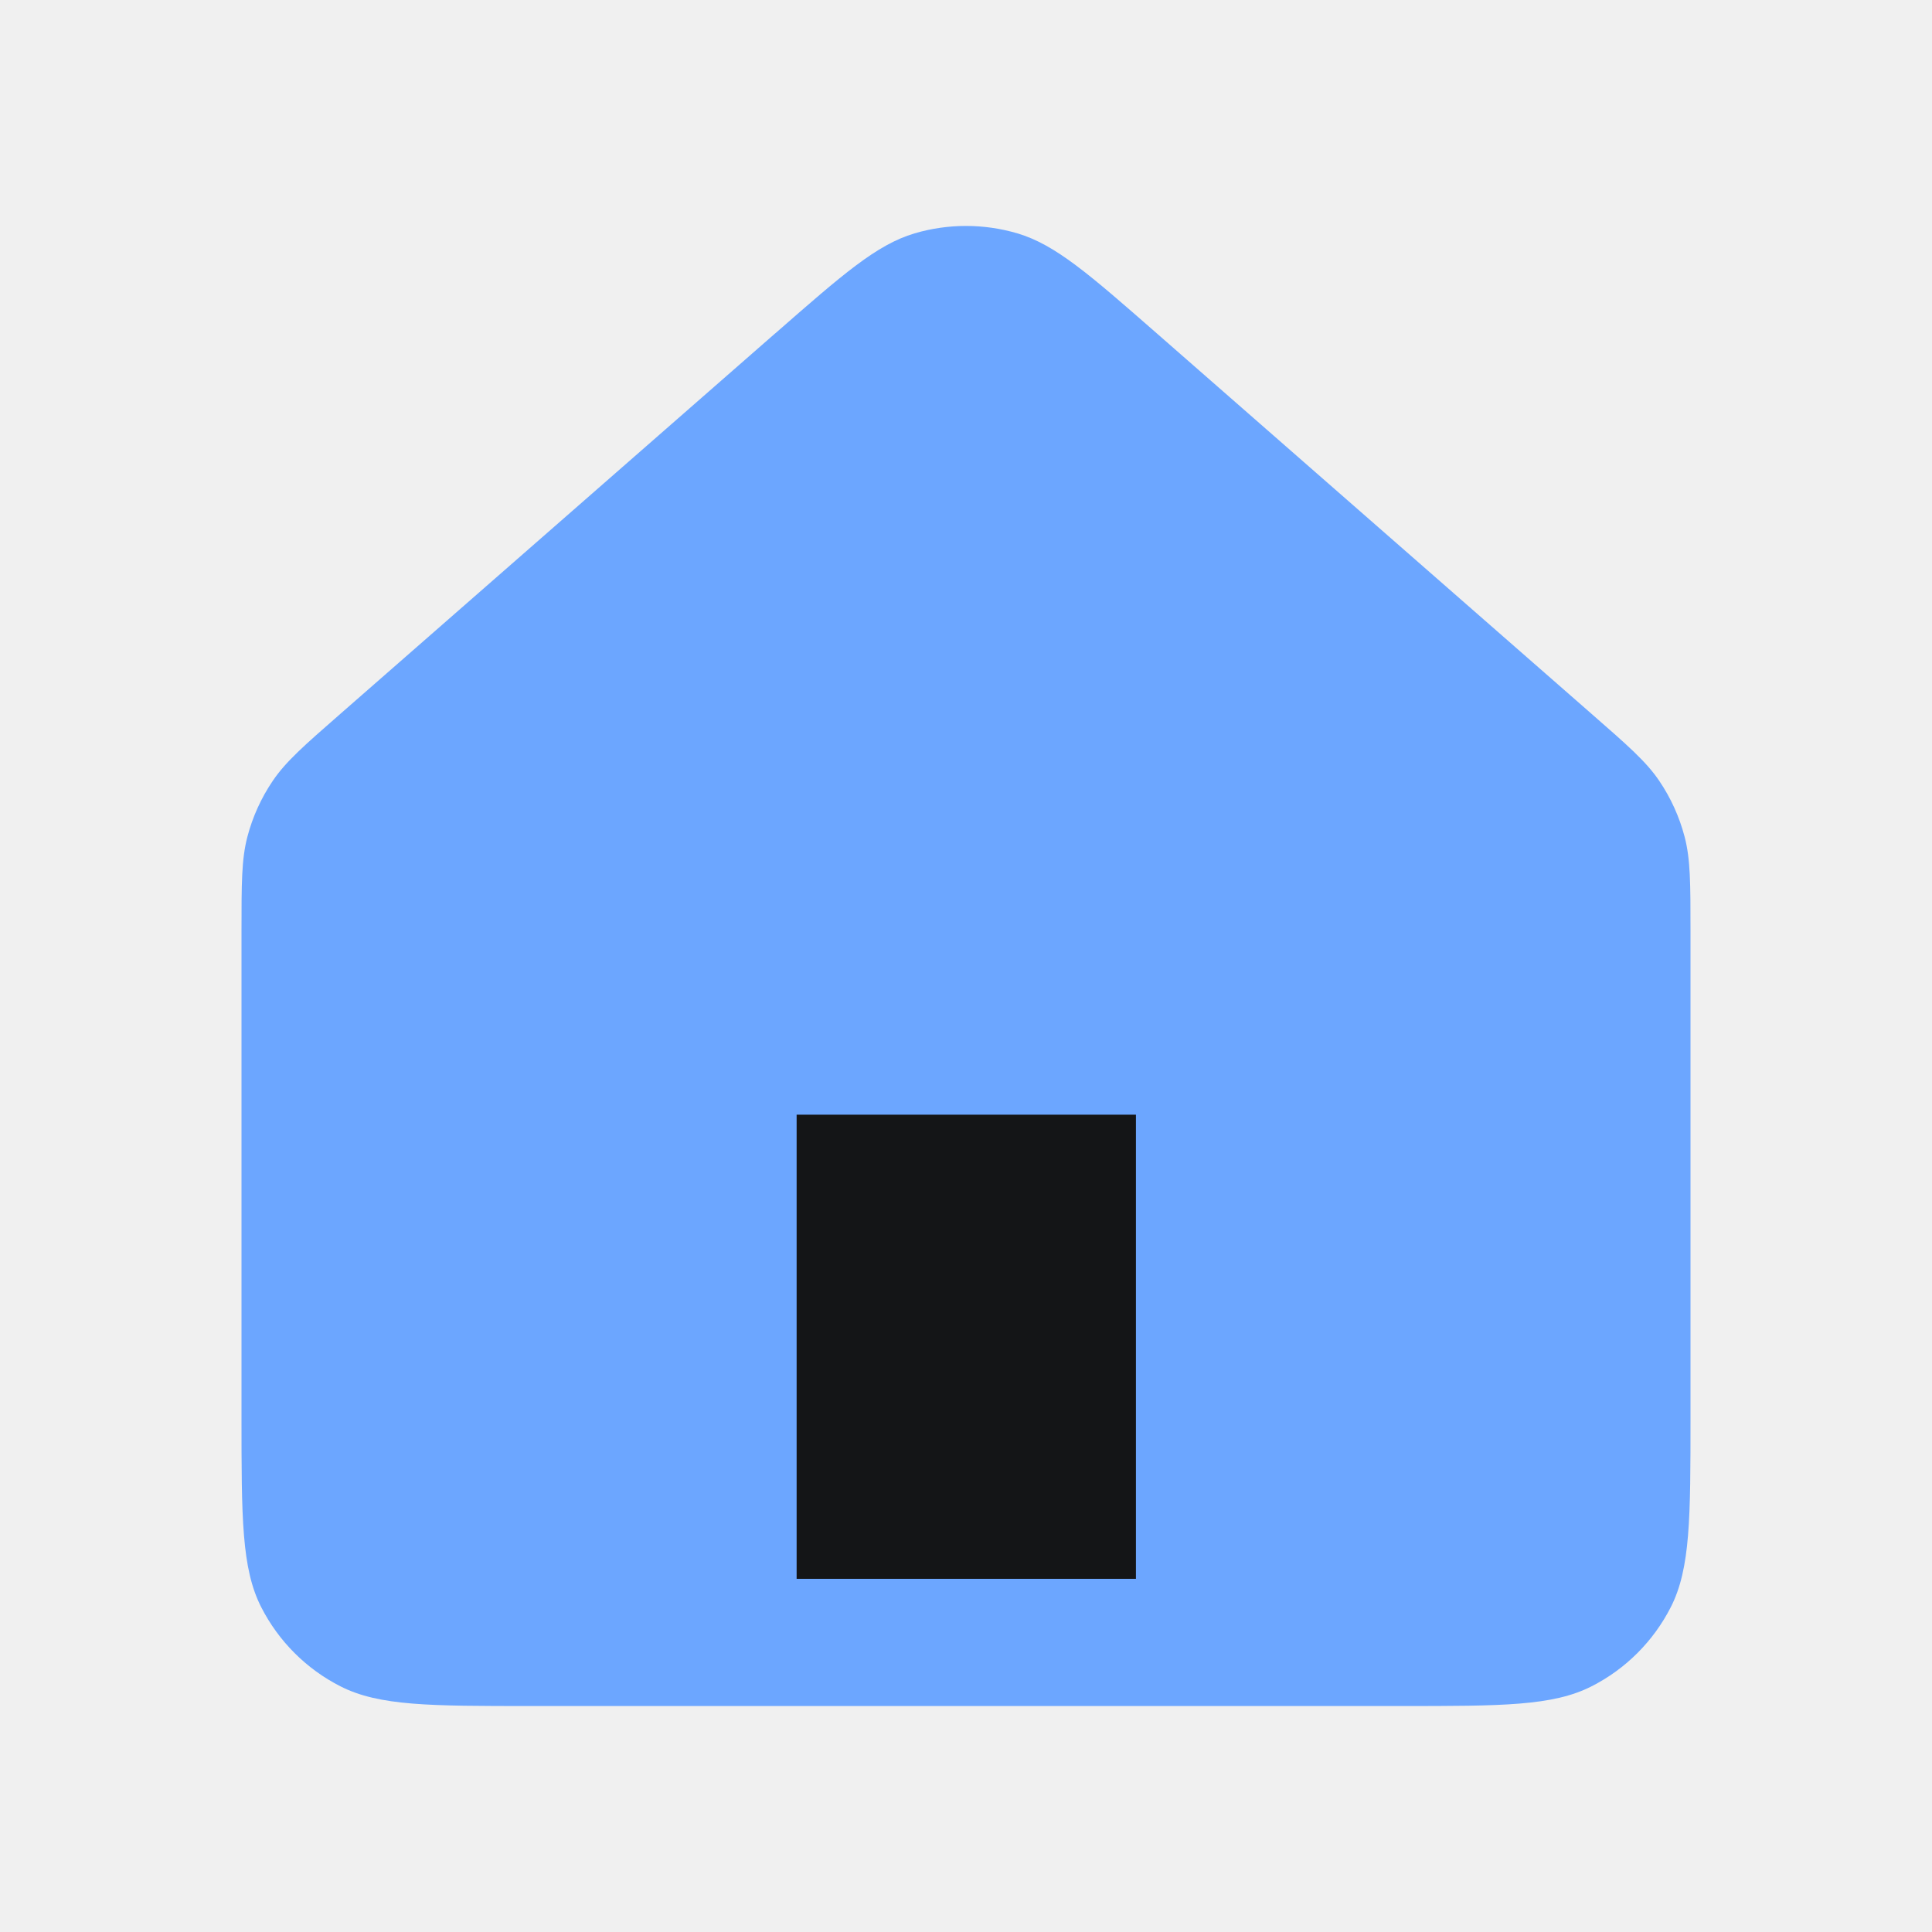
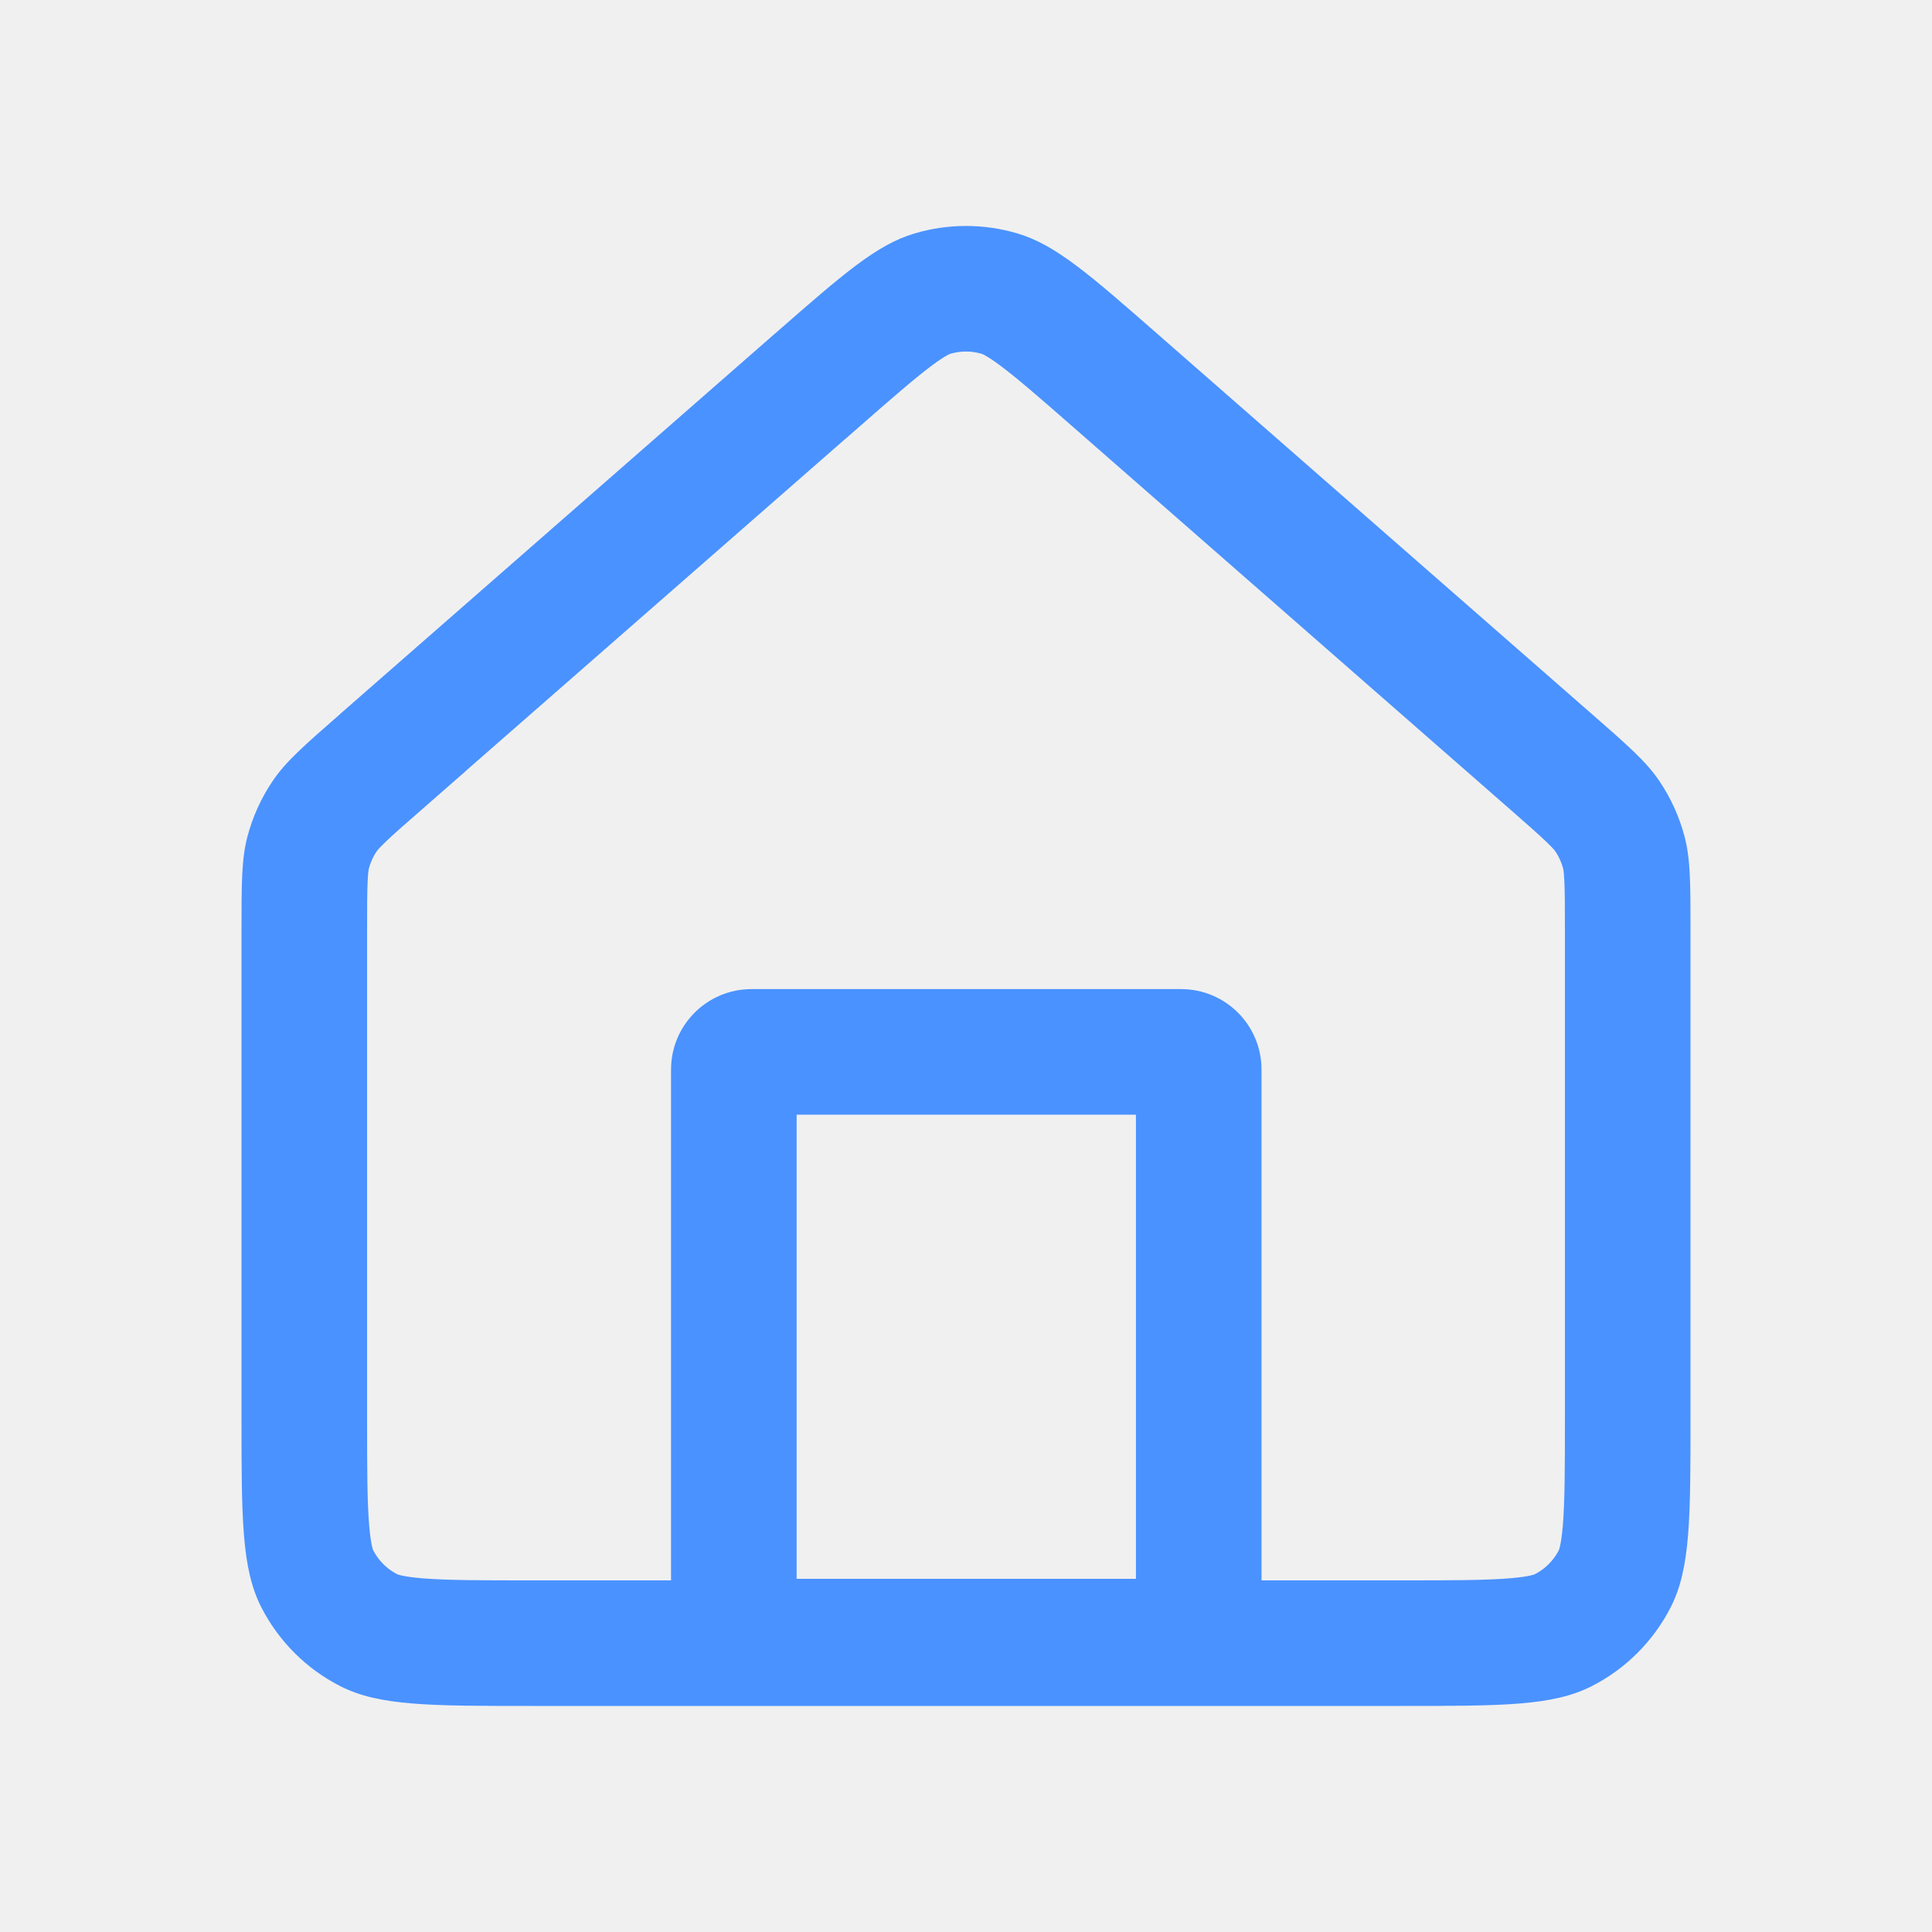
- <svg xmlns="http://www.w3.org/2000/svg" preserveAspectRatio="none" overflow="visible" style="display: block;" width="24" height="24" viewBox="0 0 24 24" fill="none">
+ <svg xmlns="http://www.w3.org/2000/svg" width="24" height="24" viewBox="0 0 24 24" fill="none">
  <g id="Icon">
-     <path id="Union" d="M11.361 2.899C11.778 2.776 12.222 2.776 12.639 2.899C13.111 3.039 13.531 3.407 14.371 4.142L19.77 8.867C20.223 9.263 20.449 9.46 20.611 9.699C20.755 9.911 20.862 10.147 20.927 10.395C21 10.674 21 10.975 21 11.575V17.597C21 18.854 21 19.484 20.755 19.965C20.539 20.388 20.195 20.733 19.771 20.948C19.29 21.193 18.66 21.193 17.401 21.193H6.599C5.34 21.193 4.71 21.193 4.229 20.948C3.805 20.733 3.461 20.388 3.245 19.965C3 19.484 3 18.853 3 17.593V11.576C3 10.975 3 10.674 3.073 10.395C3.138 10.147 3.245 9.911 3.389 9.699C3.551 9.46 3.777 9.262 4.229 8.867H4.229L9.629 4.142L9.631 4.141C10.47 3.407 10.889 3.039 11.361 2.899Z" fill="#6CA6FF" />
-     <g id="Vector">
-       <mask id="path-2-inside-1_0_38" fill="white">
-         <rect x="8.336" y="12.287" width="7.335" height="8.886" rx="1" />
-       </mask>
-       <rect x="8.336" y="12.287" width="7.335" height="8.886" rx="1" fill="#141517" stroke="#6CA6FF" stroke-width="3.12" mask="url(#path-2-inside-1_0_38)" />
-     </g>
+     <mask id="stroke0_0_70" fill="white">
+       <path d="M11.361 2.9C11.778 2.776 12.222 2.776 12.639 2.9C13.111 3.039 13.531 3.407 14.371 4.142L19.77 8.866C20.223 9.262 20.449 9.46 20.611 9.699C20.755 9.911 20.862 10.147 20.927 10.395C21 10.674 21 10.975 21 11.575V17.597C21 18.854 21 19.483 20.755 19.964C20.539 20.387 20.195 20.732 19.771 20.947C19.29 21.192 18.66 21.192 17.401 21.192H6.599C5.34 21.192 4.71 21.192 4.229 20.947C3.805 20.732 3.461 20.387 3.245 19.964C3 19.483 3 18.853 3 17.593V11.576C3 10.975 3 10.674 3.073 10.395C3.138 10.147 3.245 9.911 3.389 9.699C3.551 9.46 3.777 9.262 4.229 8.867L4.229 8.866L9.629 4.142L9.631 4.141C10.47 3.407 10.889 3.039 11.361 2.9Z" />
+     </mask>
+     <path id="Union" d="M11.361 2.9C11.778 2.776 12.222 2.776 12.639 2.9C13.111 3.039 13.531 3.407 14.371 4.142L19.77 8.866C20.223 9.262 20.449 9.46 20.611 9.699C20.755 9.911 20.862 10.147 20.927 10.395C21 10.674 21 10.975 21 11.575V17.597C21 18.854 21 19.483 20.755 19.964C20.539 20.387 20.195 20.732 19.771 20.947C19.29 21.192 18.66 21.192 17.401 21.192H6.599C5.34 21.192 4.71 21.192 4.229 20.947C3.805 20.732 3.461 20.387 3.245 19.964C3 19.483 3 18.853 3 17.593V11.576C3 10.975 3 10.674 3.073 10.395C3.138 10.147 3.245 9.911 3.389 9.699C3.551 9.46 3.777 9.262 4.229 8.867L4.229 8.866L9.629 4.142L9.631 4.141C10.47 3.407 10.889 3.039 11.361 2.9Z" stroke-width="3.12" stroke="#4A92FF" mask="url(#stroke0_0_70)" />
+     <mask id="stroke1_0_70" fill="white">
+       <path d="M8.336 13.287C8.336 12.734 8.784 12.287 9.336 12.287H14.671C15.224 12.287 15.671 12.734 15.671 13.287V20.173C15.671 20.725 15.224 21.173 14.671 21.173H9.336C8.784 21.173 8.336 20.725 8.336 20.173V13.287Z" />
+     </mask>
+     <path id="Vector" d="M9.336 21.173H14.671C15.224 21.173 15.671 20.725 15.671 20.173V13.287C15.671 12.734 15.224 12.287 14.671 12.287H9.336C8.784 12.287 8.336 12.734 8.336 13.287V20.173C8.336 20.725 8.784 21.173 9.336 21.173Z" stroke-width="3.12" stroke="#4A92FF" mask="url(#stroke1_0_70)" />
  </g>
</svg>
